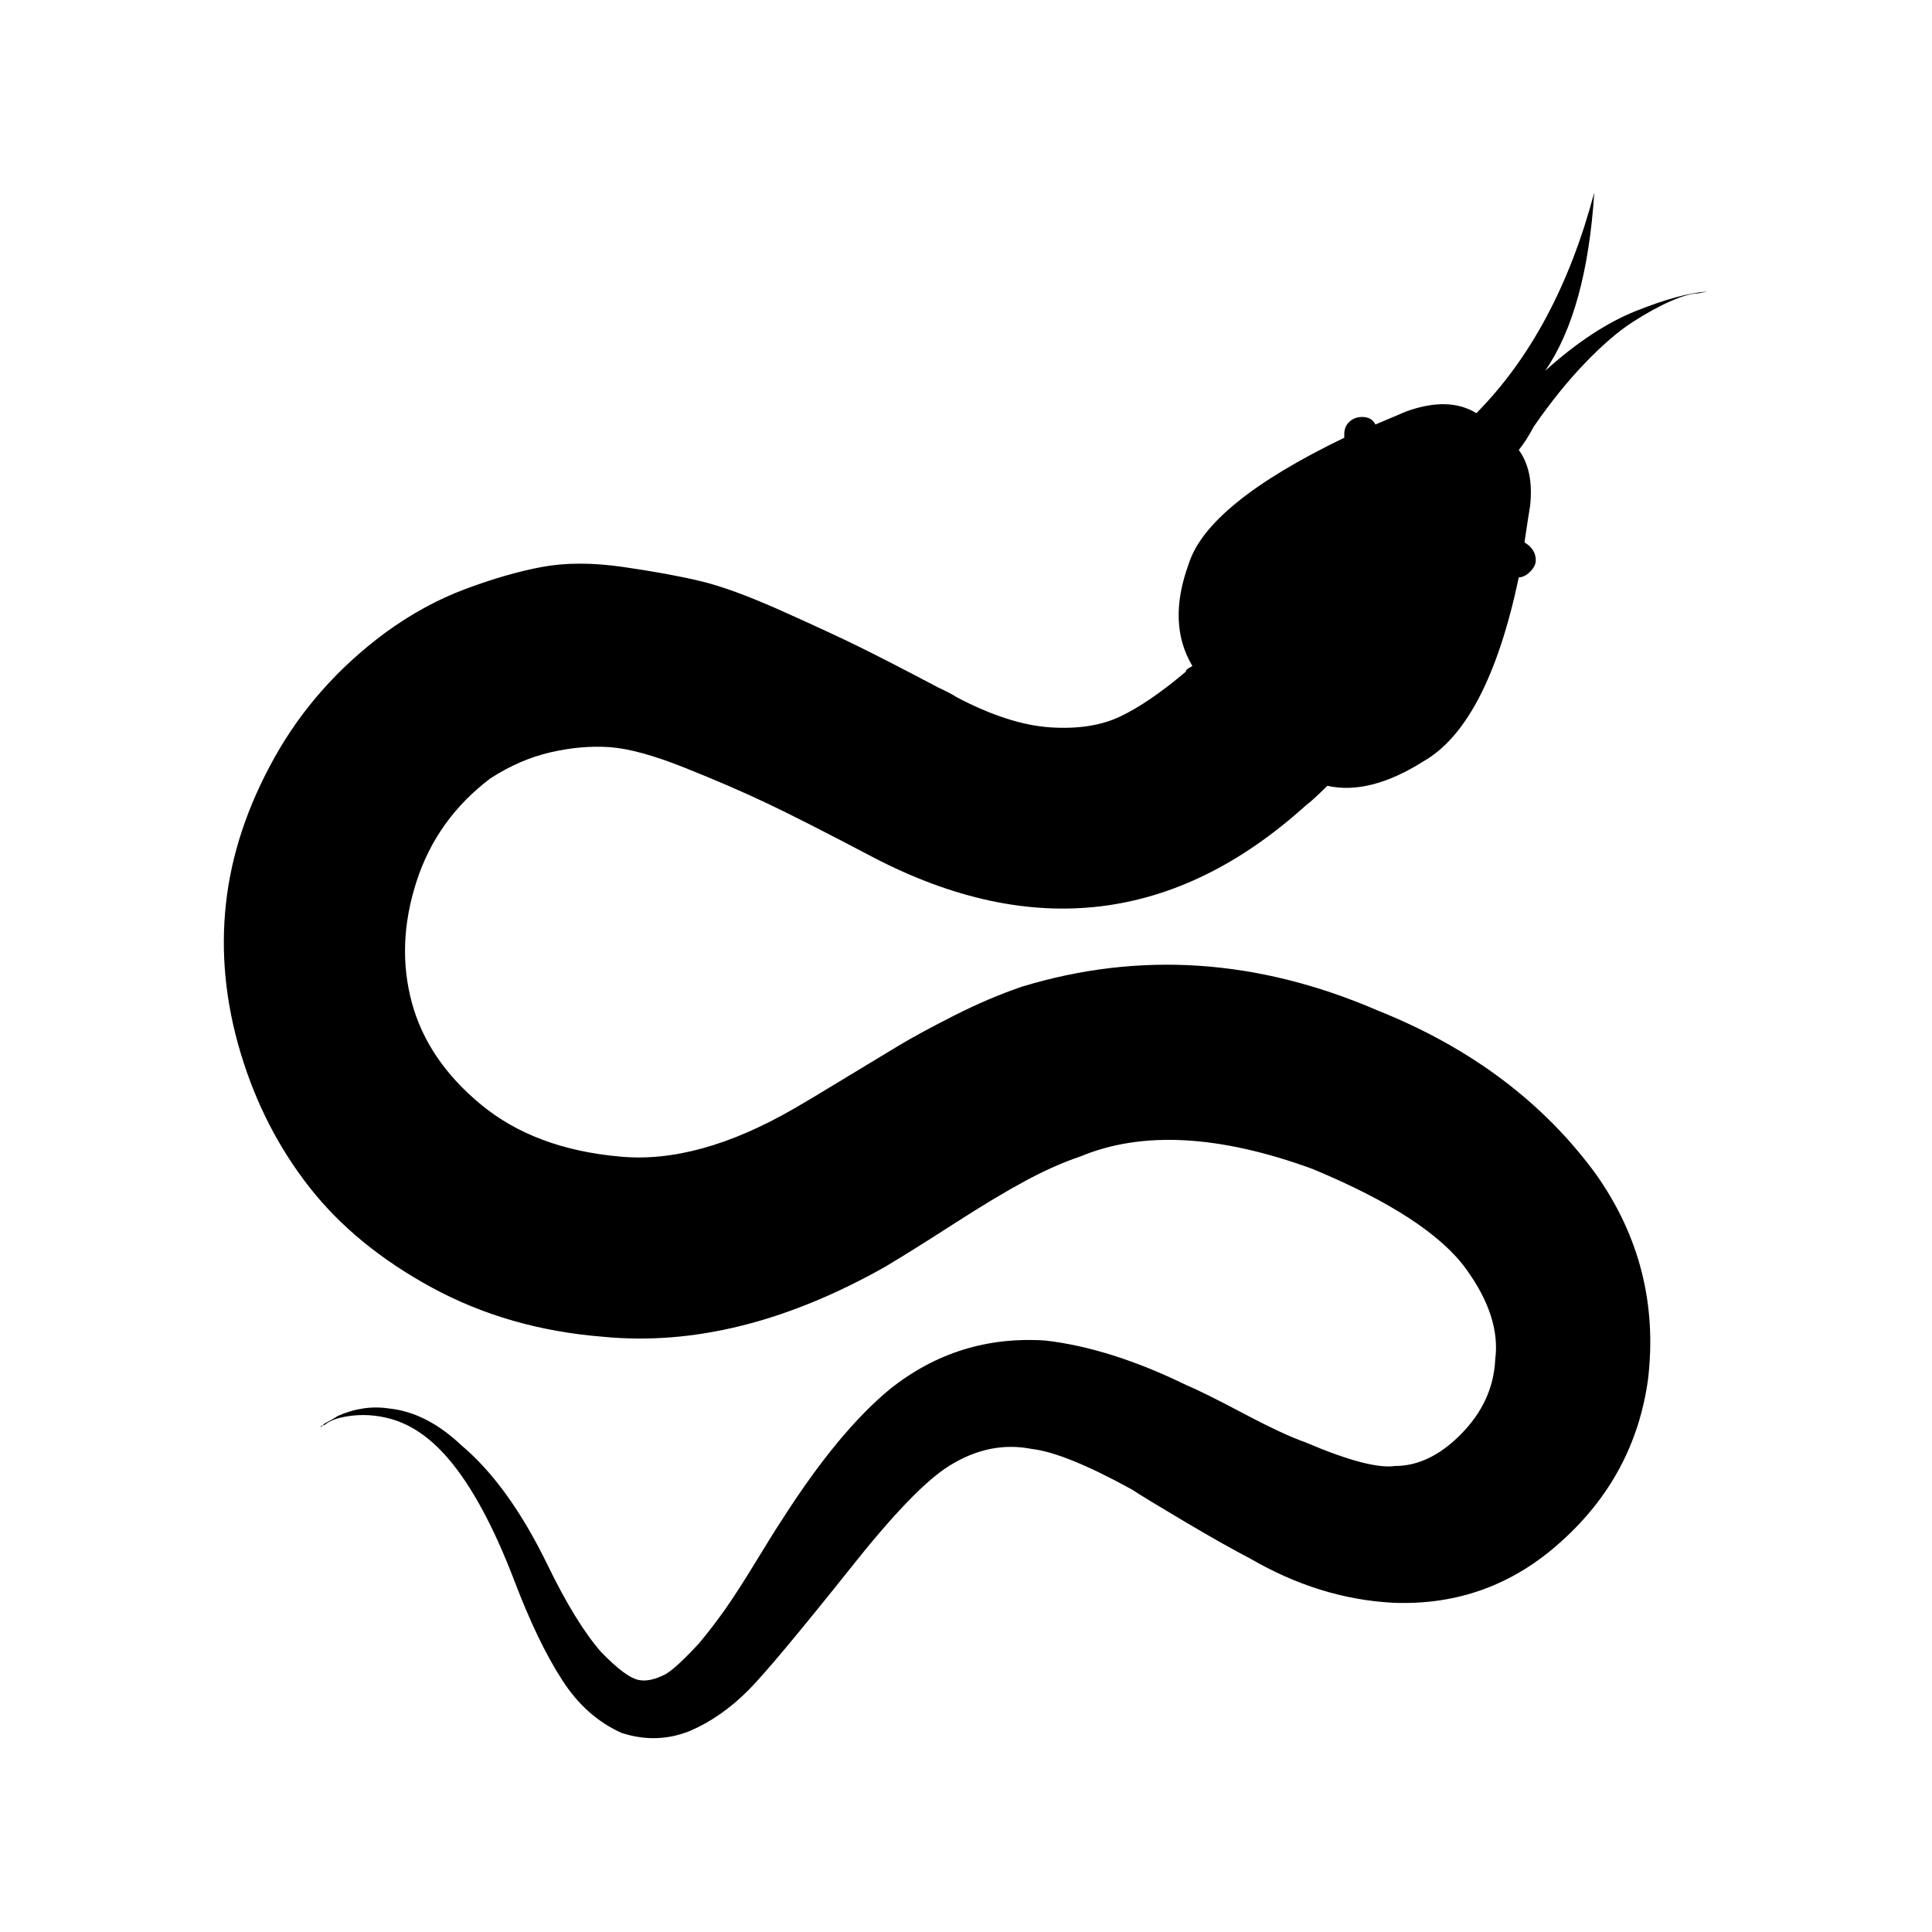
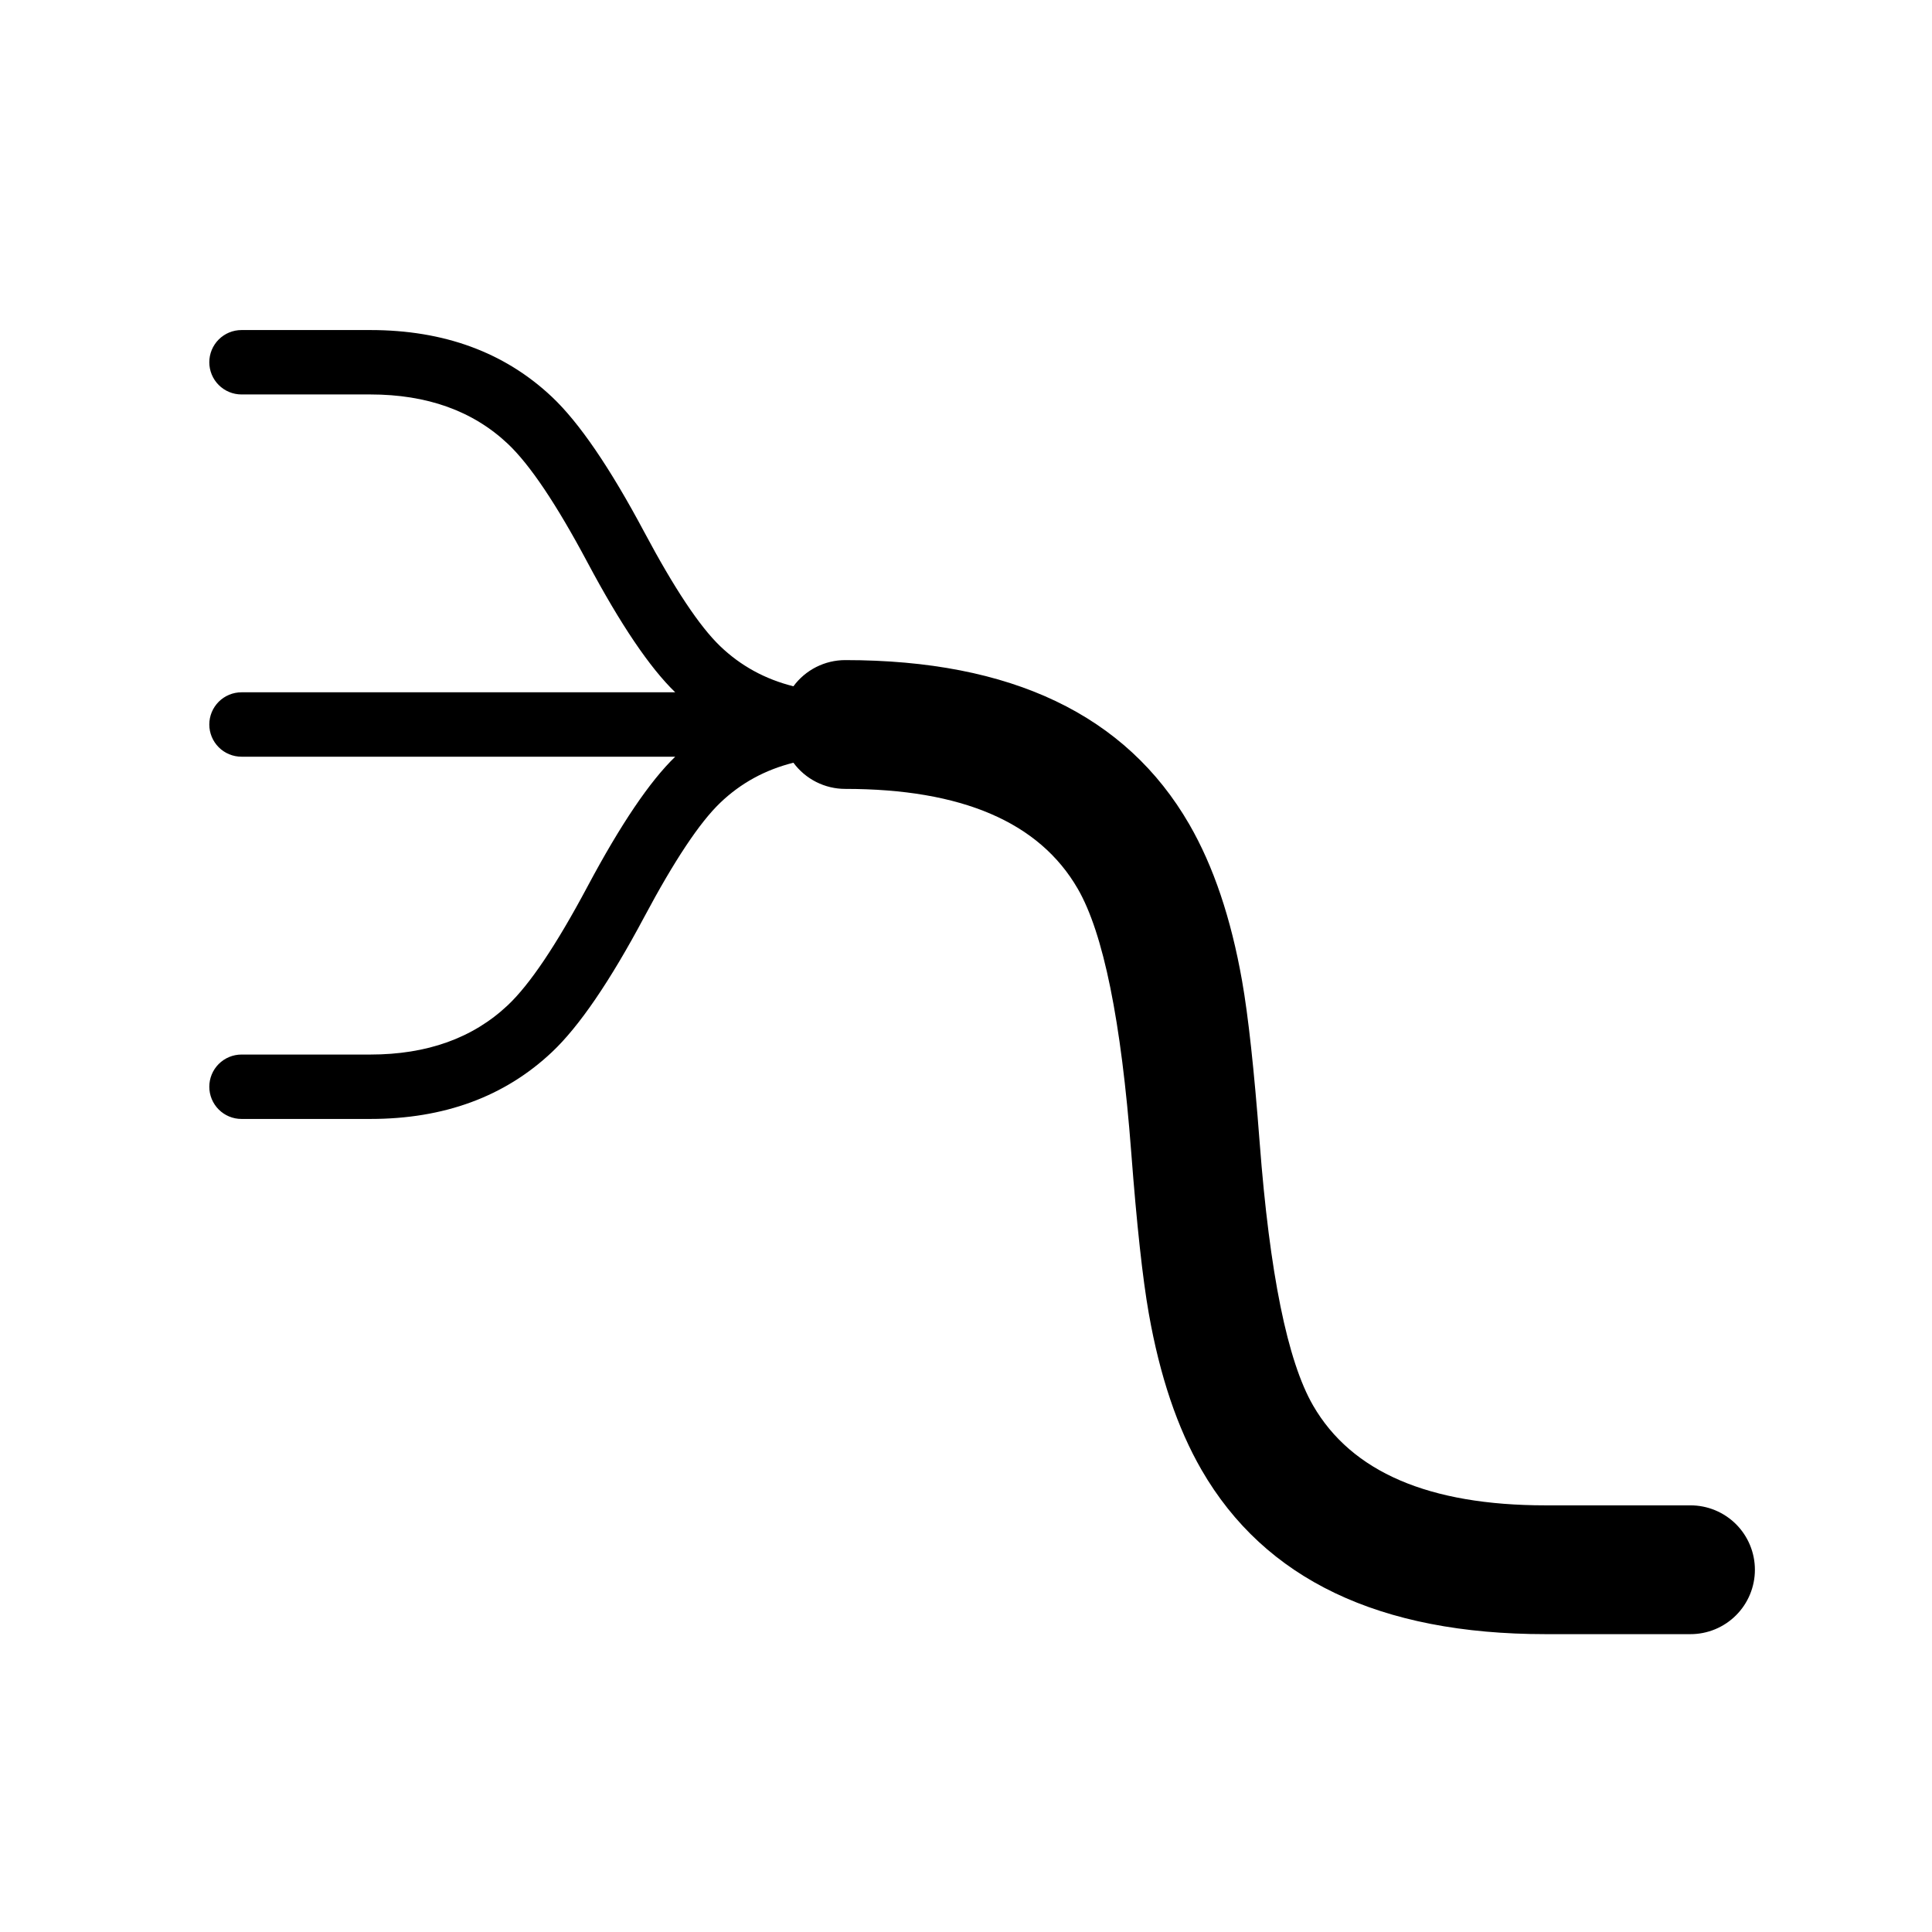
<svg xmlns="http://www.w3.org/2000/svg" viewBox="0 0 2048 2048">
-   <path d="M1690 204Q1651 351 1565 438Q1536 420 1491 436Q1477 442 1458 450Q1454 442 1444 442Q1436 442 1430.5 447Q1425 452 1425 460Q1425 462 1425 464Q1280 534 1260 598Q1237 661 1264 706Q1264 706 1260.5 708Q1257 710 1257 712Q1218 745 1187.5 759.5Q1157 774 1113 771Q1069 768 1014 739Q1008 735 995 729Q940 700 910.5 685.5Q881 671 828.5 647.5Q776 624 742.5 616Q709 608 660.5 601Q612 594 574.5 601Q537 608 493 624.5Q449 641 408 671Q334 726 291 803Q248 880 239.5 958Q231 1036 255 1116Q279 1196 328 1258.5Q377 1321 458 1365Q539 1409 639 1417Q782 1431 938 1343Q965 1327 1010 1298Q1055 1269 1086.5 1252Q1118 1235 1145 1226Q1243 1185 1391 1239Q1514 1290 1554 1345Q1591 1396 1585 1441Q1583 1486 1548 1521Q1515 1554 1479 1554Q1452 1558 1384 1529Q1361 1521 1318.5 1498.5Q1276 1476 1257 1468Q1177 1429 1108 1421Q1016 1415 944 1472Q889 1517 829 1611Q821 1623 801.5 1655Q782 1687 769 1705.5Q756 1724 741 1742Q716 1769 705 1775Q689 1783 678 1781Q664 1779 637 1751Q610 1720 580 1658Q539 1574 489 1532Q452 1497 412 1493Q385 1489 358 1501Q352 1505 344 1509Q344 1509 342 1511Q340 1511 340 1513Q340 1513 342 1511Q344 1511 346 1509Q352 1505 360 1503Q385 1497 410 1503Q445 1511 475 1546Q512 1589 545 1675Q570 1741 596 1781Q621 1820 659 1837Q696 1849 731 1835Q764 1821 793 1792Q818 1767 901 1663Q969 1577 1006 1554Q1049 1527 1094 1536Q1129 1540 1200 1579Q1212 1587 1255 1612.5Q1298 1638 1325 1652Q1399 1695 1477 1699Q1579 1703 1655 1634Q1733 1564 1747 1462Q1761 1343 1692 1245Q1608 1130 1460 1071Q1270 989 1083 1046Q1048 1058 1011.5 1076.5Q975 1095 952.5 1108.5Q930 1122 893 1144.5Q856 1167 842 1175Q740 1234 657 1226Q567 1218 510 1171Q453 1124 436.5 1062.5Q420 1001 441.5 934.5Q463 868 520 825Q551 805 583.5 797.5Q616 790 646 792Q676 794 725 813.5Q774 833 813 851.5Q852 870 926 909Q1178 1040 1384 854Q1392 848 1407 833Q1452 843 1509 807Q1577 768 1610 612Q1616 612 1622 606Q1628 600 1628 594Q1628 582 1616 575Q1620 548 1622 536Q1626 499 1610 477Q1618 467 1626 452Q1653 413 1680.5 384.5Q1708 356 1730.5 341.5Q1753 327 1771.5 319Q1790 311 1800 311L1810 309Q1781 311 1734.5 329.5Q1688 348 1638 393Q1682 329 1690 204Z" />
+   <path d="M256.000 349.867L392.533 349.867Q509.881 349.867 585.068 420.707Q628.268 461.410 682.982 564.060Q730.674 653.535 763.357 684.913Q795.943 716.198 841.053 727.490Q843.424 724.273 846.154 721.355Q848.885 718.438 851.937 715.858Q854.989 713.279 858.321 711.073Q861.653 708.868 865.220 707.066Q868.787 705.264 872.539 703.891Q876.292 702.518 880.179 701.592Q884.067 700.666 888.035 700.200Q892.004 699.733 896.000 699.733Q1160.110 699.733 1260.710 873.848Q1299.090 940.275 1316.627 1039.634Q1326.480 1095.453 1335.269 1210.814Q1351.155 1419.310 1391.910 1489.848Q1453.088 1595.733 1638.400 1595.733L1792.000 1595.733Q1798.724 1595.733 1805.318 1597.045Q1811.912 1598.357 1818.124 1600.930Q1824.336 1603.503 1829.927 1607.238Q1835.517 1610.974 1840.272 1615.728Q1845.026 1620.482 1848.761 1626.073Q1852.497 1631.663 1855.070 1637.875Q1857.643 1644.087 1858.955 1650.682Q1860.266 1657.276 1860.267 1664.000Q1860.266 1670.724 1858.955 1677.318Q1857.643 1683.912 1855.070 1690.124Q1852.497 1696.336 1848.761 1701.927Q1845.026 1707.517 1840.272 1712.272Q1835.517 1717.026 1829.927 1720.761Q1824.336 1724.497 1818.124 1727.070Q1811.912 1729.643 1805.318 1730.955Q1798.724 1732.266 1792.000 1732.267L1638.400 1732.267Q1374.290 1732.267 1273.690 1558.152Q1235.310 1491.725 1217.772 1392.366Q1207.920 1336.547 1199.131 1221.186Q1183.245 1012.690 1142.490 942.152Q1081.312 836.267 896.000 836.267Q892.004 836.267 888.035 835.801Q884.067 835.334 880.179 834.408Q876.292 833.482 872.539 832.109Q868.787 830.736 865.220 828.934Q861.653 827.132 858.321 824.927Q854.989 822.721 851.937 820.142Q848.885 817.562 846.154 814.645Q843.424 811.727 841.053 808.511Q795.943 819.802 763.357 851.087Q730.674 882.465 682.982 971.941Q628.268 1074.590 585.068 1115.293Q509.882 1186.133 392.533 1186.133L256.000 1186.133Q252.638 1186.133 249.341 1185.477Q246.044 1184.821 242.938 1183.535Q239.832 1182.248 237.037 1180.381Q234.241 1178.513 231.864 1176.136Q229.487 1173.759 227.619 1170.963Q225.751 1168.168 224.465 1165.062Q223.178 1161.956 222.523 1158.659Q221.867 1155.362 221.867 1152.000Q221.867 1148.638 222.523 1145.341Q223.178 1142.044 224.465 1138.938Q225.751 1135.832 227.619 1133.036Q229.487 1130.241 231.864 1127.864Q234.241 1125.487 237.036 1123.619Q239.832 1121.751 242.938 1120.465Q246.044 1119.178 249.341 1118.523Q252.638 1117.867 256.000 1117.867L392.533 1117.867Q482.787 1117.867 538.254 1065.606Q573.296 1032.590 622.739 939.830Q675.350 841.124 715.776 802.133L256.000 802.133Q252.638 802.133 249.341 801.477Q246.044 800.822 242.938 799.535Q239.832 798.249 237.037 796.381Q234.241 794.513 231.864 792.136Q229.487 789.759 227.619 786.963Q225.751 784.168 224.465 781.062Q223.178 777.956 222.523 774.659Q221.867 771.362 221.867 768.000Q221.867 764.638 222.523 761.341Q223.178 758.044 224.465 754.938Q225.751 751.832 227.619 749.036Q229.487 746.241 231.864 743.864Q234.241 741.487 237.036 739.619Q239.832 737.751 242.938 736.465Q246.044 735.178 249.341 734.523Q252.638 733.867 256.000 733.867L715.776 733.867Q675.350 694.876 622.739 596.170Q573.296 503.411 538.254 470.394Q482.787 418.133 392.533 418.133L256.000 418.133Q252.638 418.133 249.341 417.477Q246.044 416.822 242.938 415.535Q239.832 414.249 237.037 412.381Q234.241 410.513 231.864 408.136Q229.487 405.759 227.619 402.963Q225.751 400.168 224.465 397.062Q223.178 393.956 222.523 390.659Q221.867 387.362 221.867 384.000Q221.867 380.638 222.523 377.341Q223.178 374.044 224.465 370.938Q225.751 367.832 227.619 365.037Q229.487 362.241 231.864 359.864Q234.241 357.487 237.036 355.619Q239.832 353.751 242.938 352.465Q246.044 351.178 249.341 350.523Q252.638 349.867 256.000 349.867Z" />
</svg>
